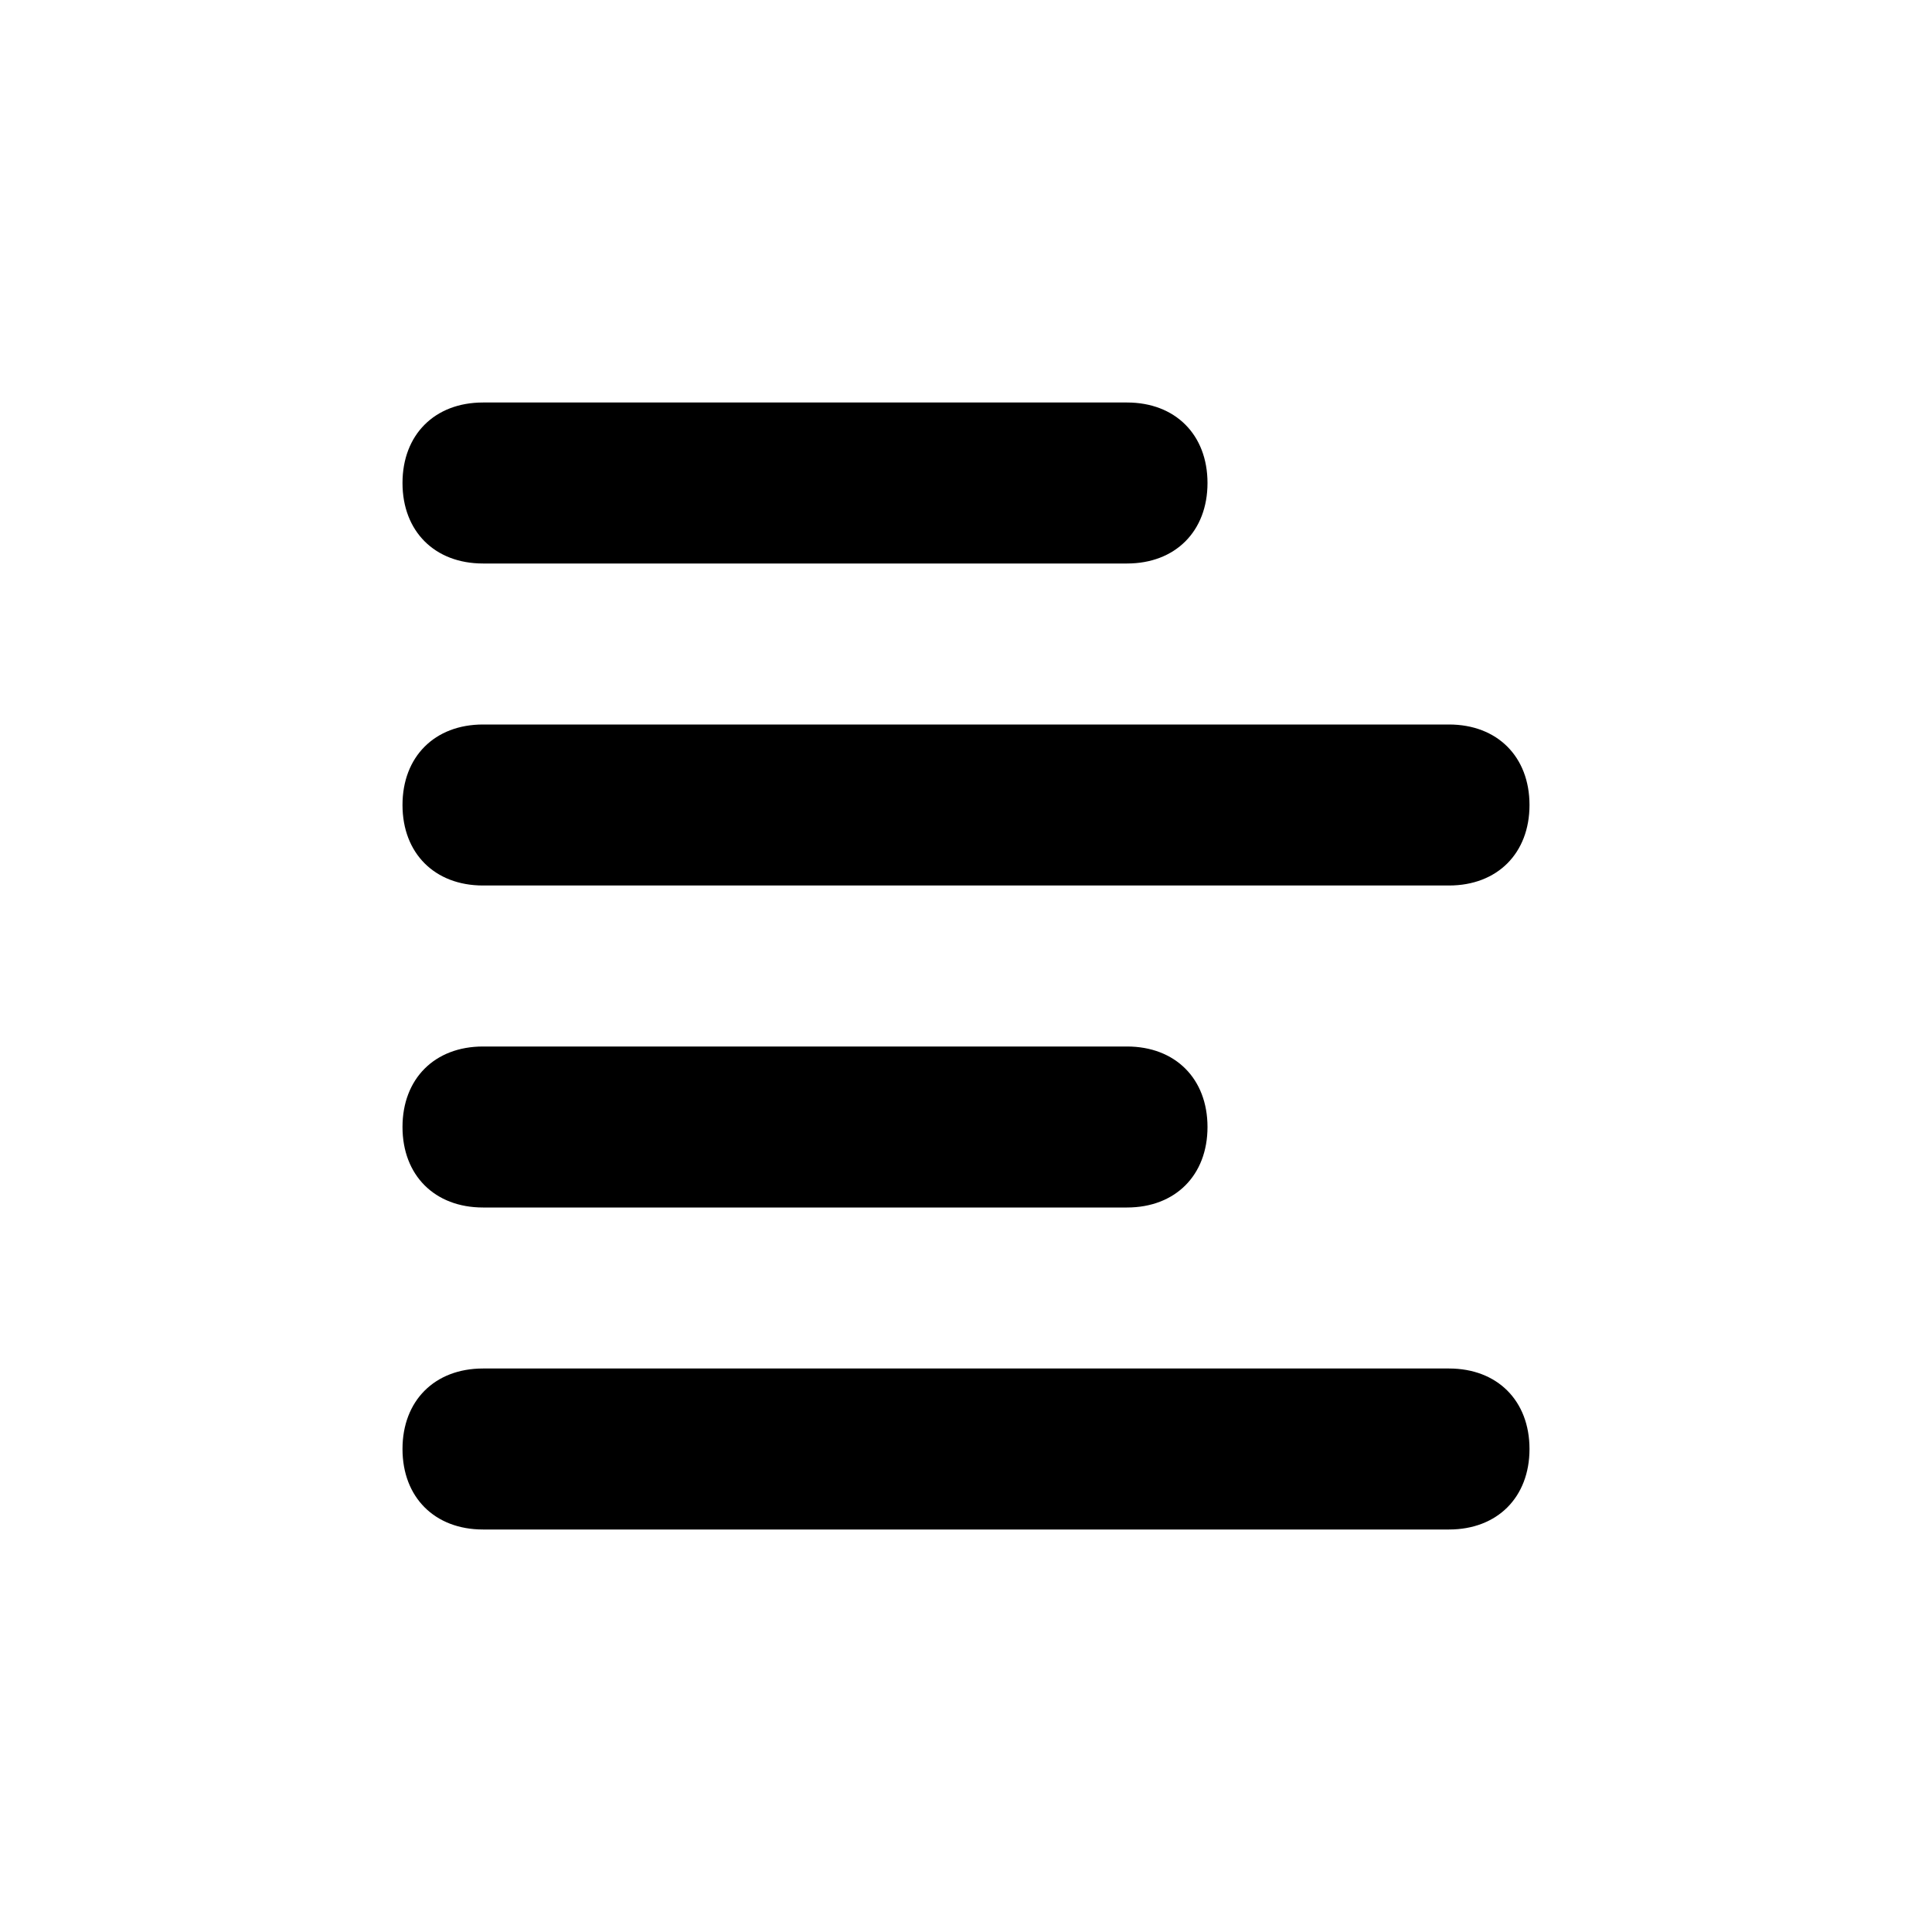
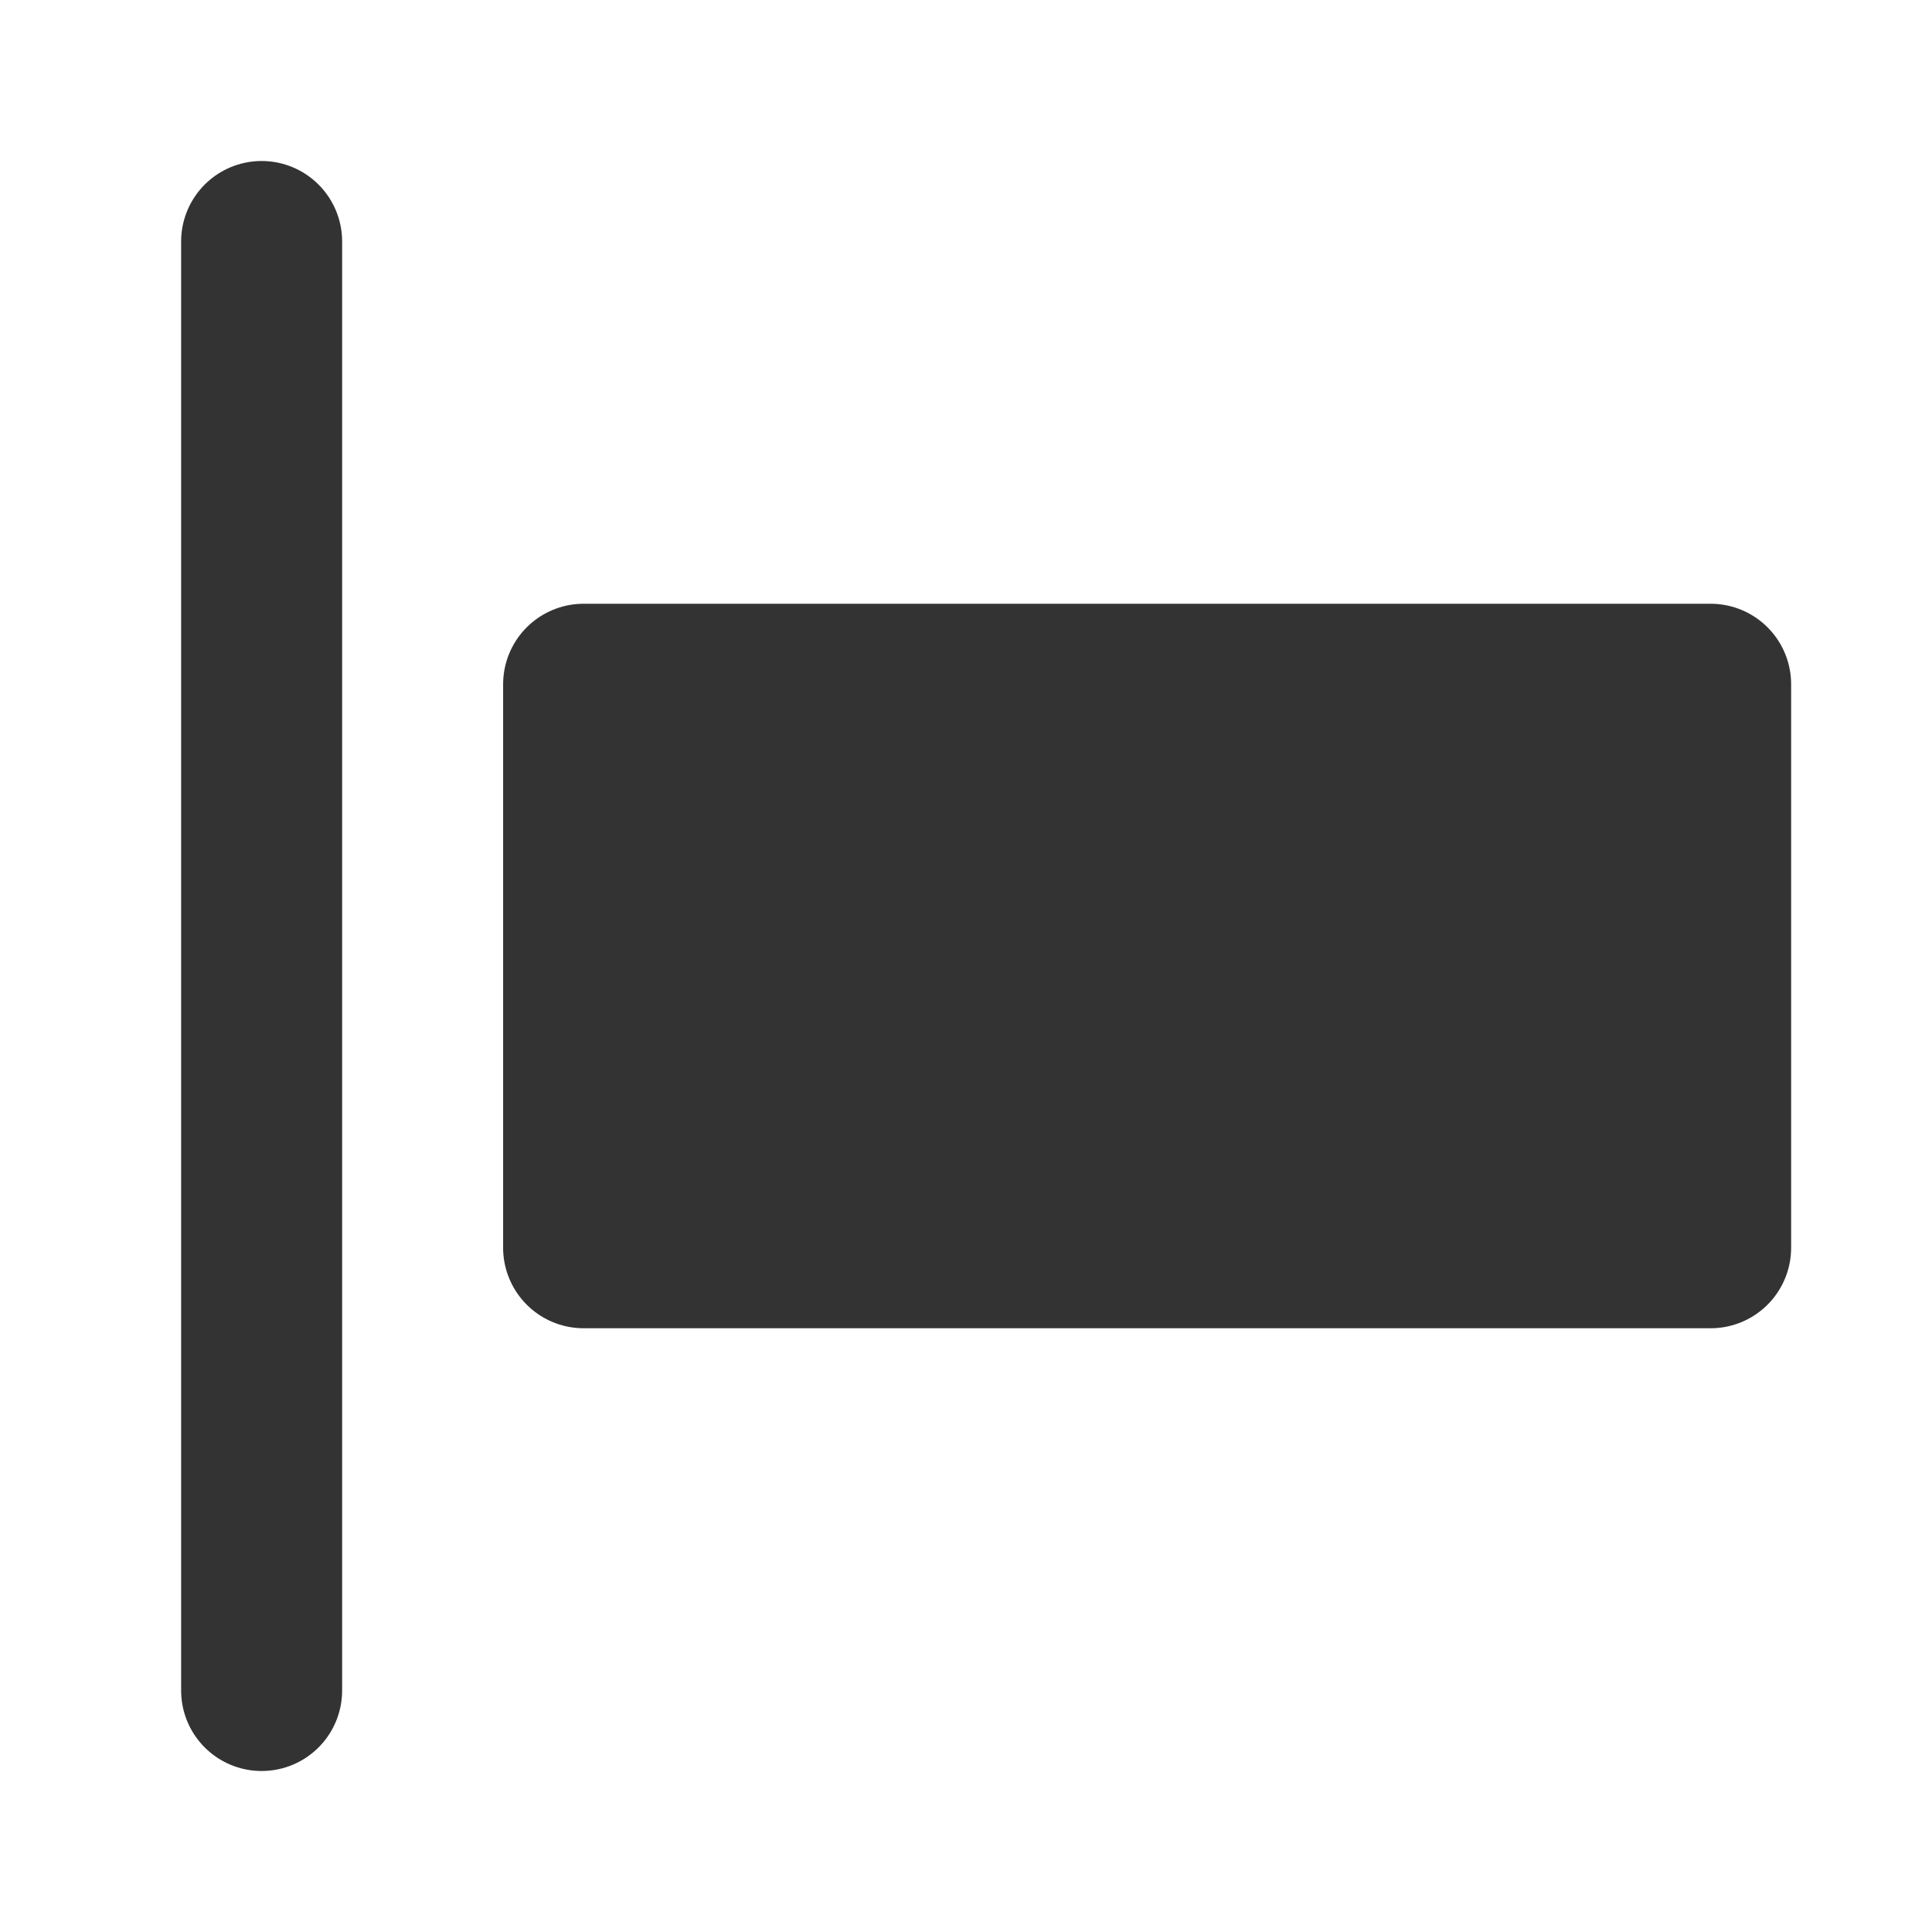
- <svg xmlns="http://www.w3.org/2000/svg" id="Layer_1" width="24" height="24" version="1.1" viewBox="0 0 24 24">
-   <path d="M18,19H6c-.6,0-1-.4-1-1s.4-1,1-1h12c.6,0,1,.4,1,1s-.4,1-1,1ZM14,15H6c-.6,0-1-.4-1-1s.4-1,1-1h8c.6,0,1,.4,1,1s-.4,1-1,1ZM18,11H6c-.6,0-1-.4-1-1s.4-1,1-1h12c.6,0,1,.4,1,1s-.4,1-1,1ZM14,7H6c-.6,0-1-.4-1-1s.4-1,1-1h8c.6,0,1,.4,1,1s-.4,1-1,1Z" />
+ <svg xmlns="http://www.w3.org/2000/svg" width="24" height="24" viewBox="0 0 48 48" fill="none">
+   <rect x="14.5" y="17" width="28" height="14" fill="#333" stroke="#333" stroke-width="4" stroke-linejoin="round" />
+   <path d="M6.5 6V42" stroke="#333" stroke-width="4" stroke-linecap="round" stroke-linejoin="round" />
</svg>
